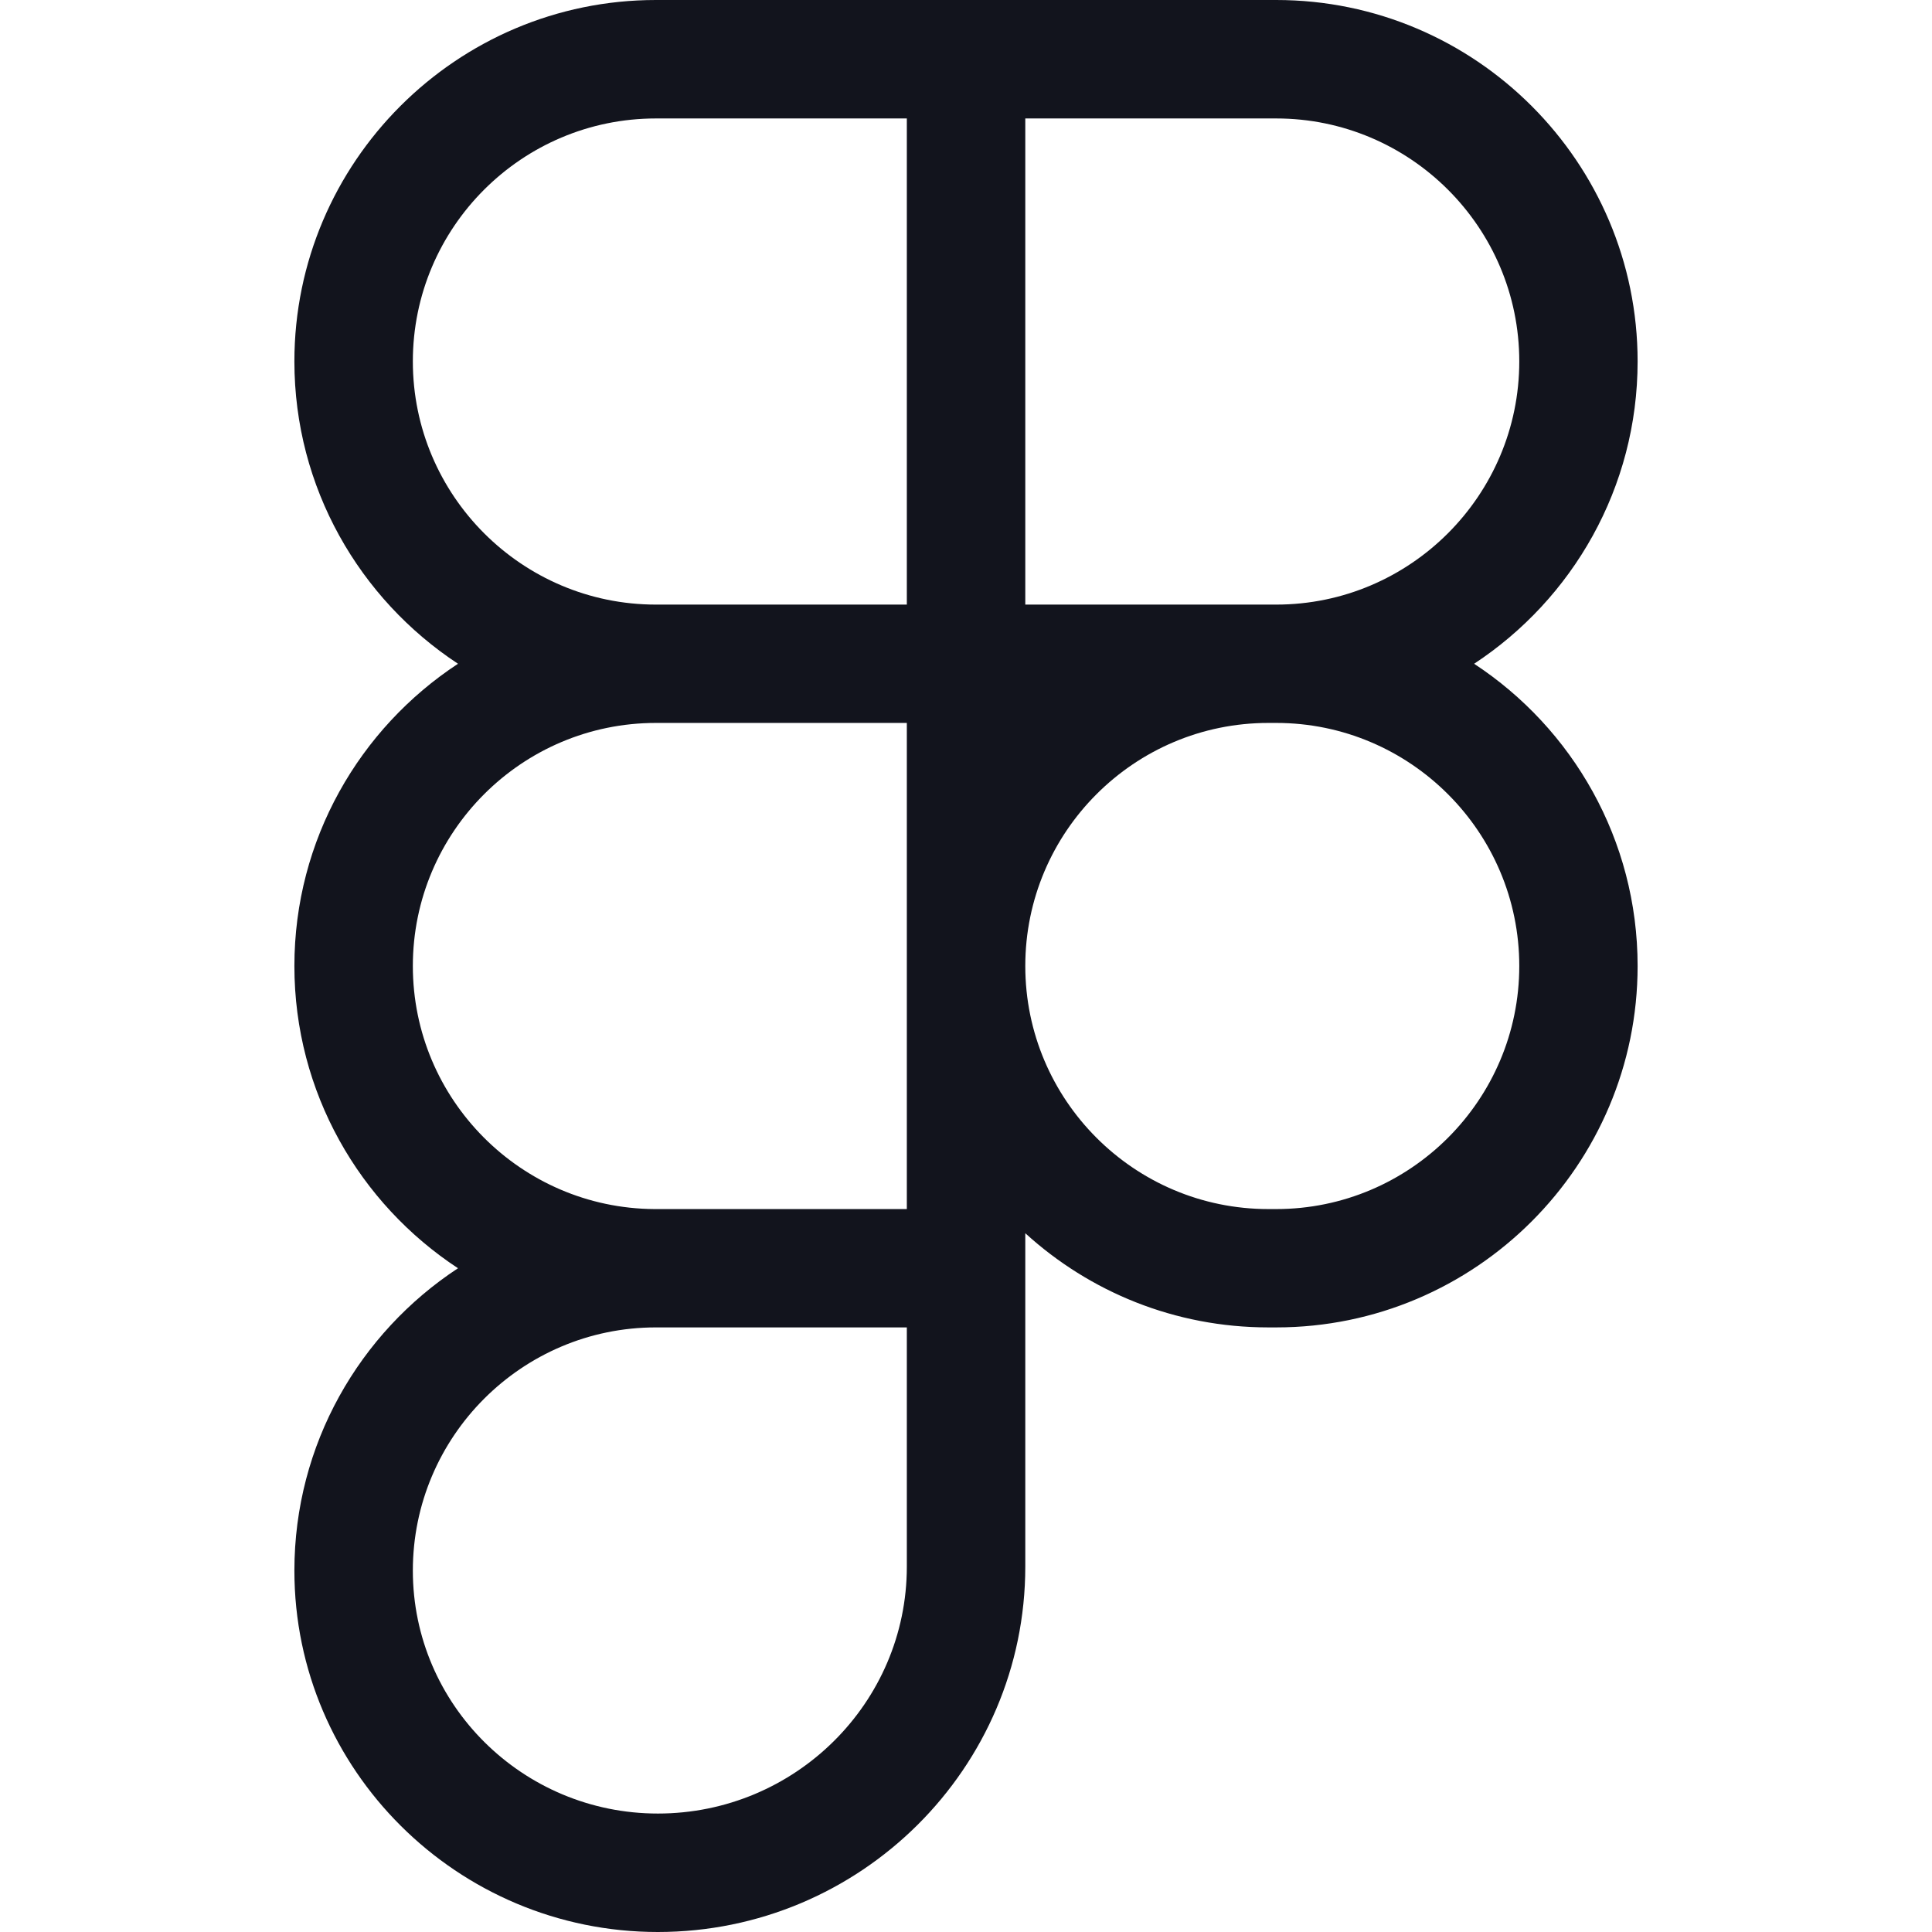
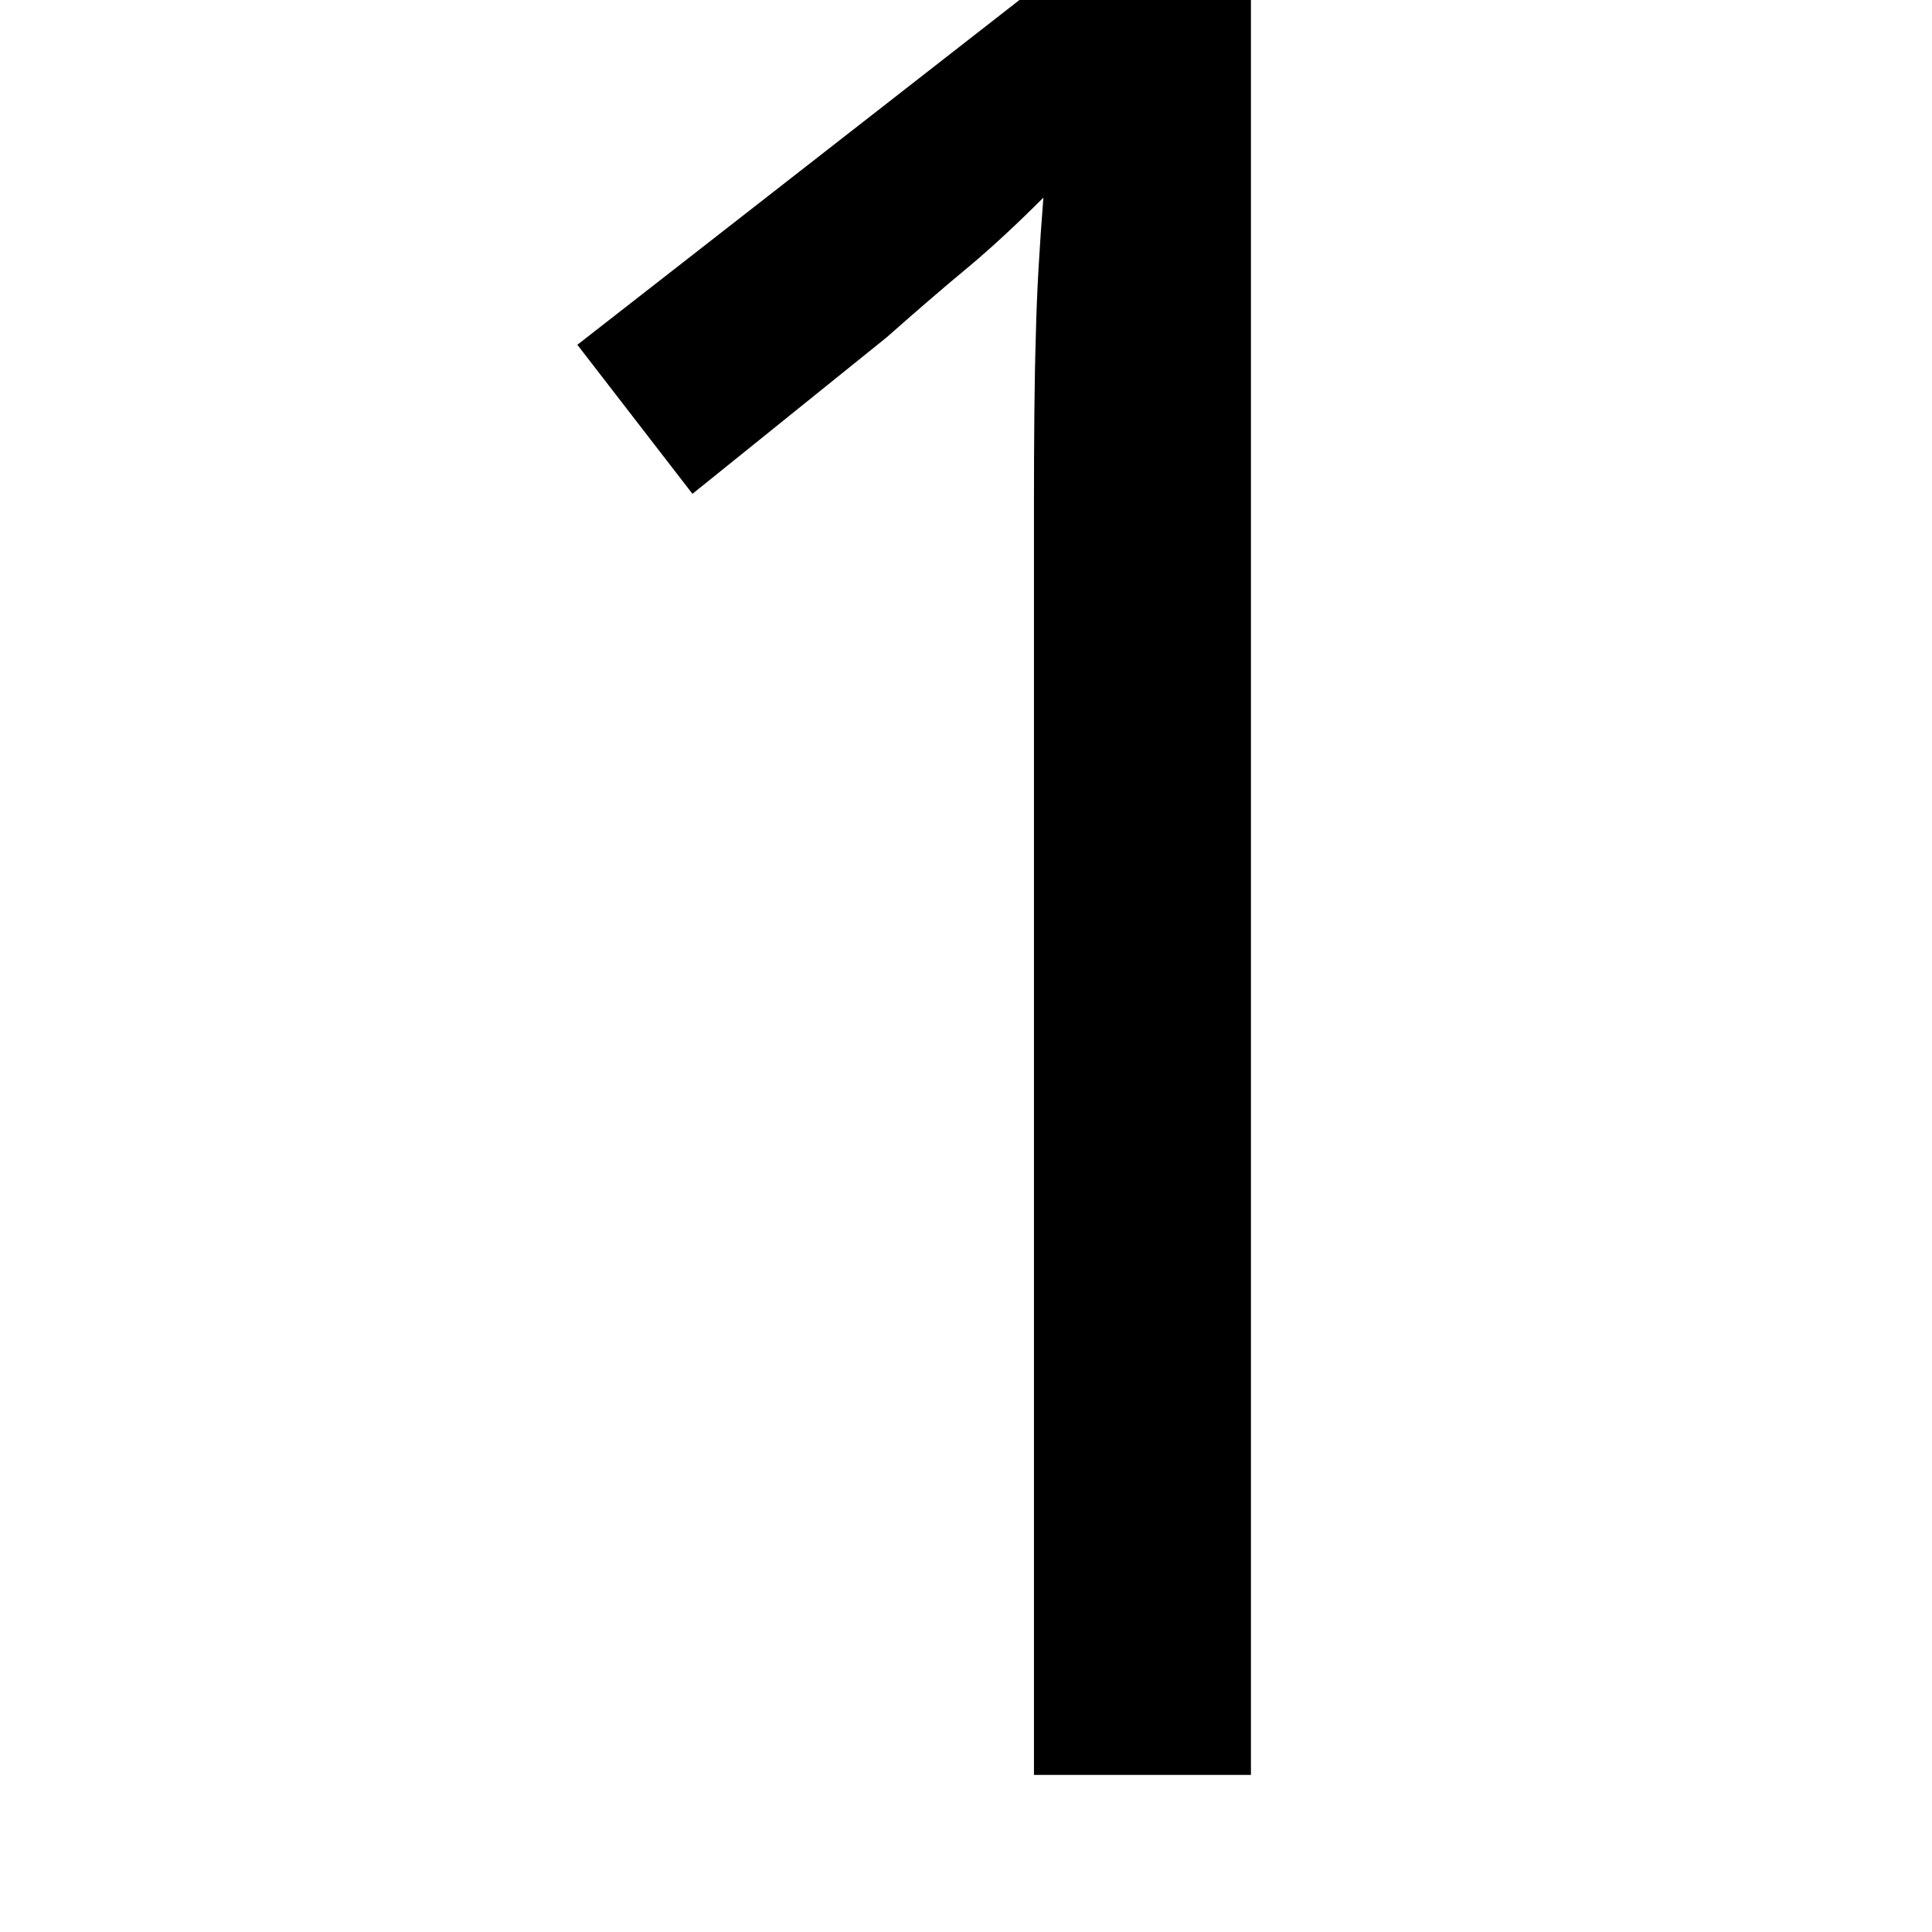
- <svg xmlns="http://www.w3.org/2000/svg" width="16" height="16" viewBox="0 0 16 16" fill="none">
-   <path d="M12.208 5.497C13.023 4.961 13.562 4.039 13.562 2.993C13.562 1.343 12.219 0 10.569 0H5.432C3.782 0 2.438 1.343 2.438 2.993C2.438 4.039 2.978 4.961 3.793 5.497C2.978 6.032 2.438 6.954 2.438 8C2.438 9.046 2.978 9.968 3.793 10.503C2.978 11.038 2.438 11.961 2.438 13.007C2.438 14.657 3.789 16 5.448 16C7.126 16 8.491 14.643 8.491 12.974V10.213C9.023 10.698 9.729 10.993 10.504 10.993H10.569C12.219 10.993 13.562 9.651 13.562 8C13.562 6.954 13.023 6.032 12.208 5.497ZM8.491 0.981H10.569C11.678 0.981 12.582 1.883 12.582 2.993C12.582 4.103 11.678 5.007 10.569 5.007H8.491V0.981ZM3.419 2.993C3.419 1.883 4.322 0.981 5.432 0.981H7.51V5.007H5.432C4.322 5.007 3.419 4.103 3.419 2.993ZM3.419 8C3.419 6.89 4.322 5.987 5.432 5.987H7.51V10.013H5.419C4.315 10.006 3.419 9.106 3.419 8ZM7.51 12.974C7.51 14.102 6.585 15.019 5.448 15.019C4.329 15.019 3.419 14.117 3.419 13.007C3.419 11.897 4.322 10.993 5.432 10.993H7.51V12.974ZM10.569 10.013H10.504C9.393 10.013 8.491 9.11 8.491 8C8.491 6.89 9.393 5.987 10.504 5.987H10.569C11.678 5.987 12.582 6.89 12.582 8C12.582 9.11 11.678 10.013 10.569 10.013Z" fill="#12141D" />
+ <svg xmlns="http://www.w3.org/2000/svg" version="1.1" id="Layer_1" x="0px" y="0px" viewBox="0 0 16 16" style="enable-background:new 0 0 16 16;" xml:space="preserve">
+   <style type="text/css">
+ 	.st0{display:none;fill:#12141D;}
+ 	.st1{fill:none;}
+ 	.st2{font-family:'Cakra-Normal';}
+ 	.st3{font-size:21px;}
+ </style>
+   <path class="st0" d="M12.2,5.5C13,5,13.6,4,13.6,3c0-1.7-1.3-3-3-3H5.4c-1.7,0-3,1.3-3,3c0,1,0.5,2,1.4,2.5C3,6,2.4,7,2.4,8  c0,1,0.5,2,1.4,2.5C3,11,2.4,12,2.4,13c0,1.7,1.4,3,3,3c1.7,0,3-1.4,3-3v-2.8c0.5,0.5,1.2,0.8,2,0.8h0.1c1.7,0,3-1.3,3-3  C13.6,7,13,6,12.2,5.5z M8.5,1h2.1c1.1,0,2,0.9,2,2c0,1.1-0.9,2-2,2H8.5V1z M3.4,3c0-1.1,0.9-2,2-2h2.1v4H5.4C4.3,5,3.4,4.1,3.4,3z   M3.4,8c0-1.1,0.9-2,2-2h2.1v4H5.4C4.3,10,3.4,9.1,3.4,8z M7.5,13c0,1.1-0.9,2-2.1,2c-1.1,0-2-0.9-2-2s0.9-2,2-2h2.1V13z M10.6,10  L10.6,10c-1.2,0-2.1-0.9-2.1-2c0-1.1,0.9-2,2-2h0.1c1.1,0,2,0.9,2,2C12.6,9.1,11.7,10,10.6,10z M-195-233.9c0,0-0.1,0-0.1,0  c-0.4-0.1-0.6-0.4-0.6-0.8c0-0.1,1.1-6.3-0.1-13.6c-0.1-0.4,0.2-0.8,0.6-0.8c0.4-0.1,0.8,0.2,0.8,0.6c1.3,7.6,0.2,13.9,0.1,14.1  C-194.3-234.1-194.6-233.9-195-233.9z M-194.9-234.7c-5.5-0.8-11.9,6.1-7.9,9.1C-198.8-222.5-192.9-230.8-194.9-234.7z   M-200.9-224.2c-0.8,0-1.6-0.3-2.3-0.8c-1.5-1.1-1.9-2.9-1.1-4.8c1.3-3.1,5.6-6.1,9.6-5.6c0.2,0,0.4,0.2,0.5,0.4  c1.4,2.7-0.5,7.1-3.1,9.3C-198.5-224.7-199.8-224.2-200.9-224.2z M-195.8-234c-3.1,0-6.3,2.4-7.3,4.8c-0.5,1.3-0.3,2.4,0.7,3.1  c1.5,1.2,3.2,0.1,4.1-0.7c2-1.7,3.6-5.1,2.9-7.2C-195.5-234-195.6-234-195.8-234z M-191.2-218.3c-0.1,0-0.3,0-0.4-0.1  c-0.3-0.2-0.4-0.7-0.2-1c0.1-0.2,3.5-5.6,9.6-10.3c0.3-0.2,0.8-0.2,1,0.1c0.2,0.3,0.2,0.8-0.1,1c-5.9,4.5-9.3,9.9-9.3,10  C-190.7-218.4-190.9-218.3-191.2-218.3z M-191.4-207.3c-5-0.5-3.8-10.6,0.3-12.1C-186.5-216.3-186.4-206.9-191.4-207.3   M-191.5-206.6c-2.1-0.2-3.5-1.8-3.9-4.5c-0.4-3.4,1.1-7.9,4-9c0.2-0.1,0.5,0,0.6,0.1c3.3,2.2,4.4,7.4,3.3,10.6  c-0.7,1.8-2,2.8-3.7,2.8 M-191.3-208c1.2,0.1,2.1-0.5,2.6-1.9c0.9-2.5,0-6.7-2.4-8.7c-2,1-3.1,4.6-2.7,7.3  C-193.8-210.2-193.2-208.2-191.3-208 M-157.6-279c-0.3,0-0.6-0.2-0.7-0.5c-0.1-0.4,0.1-0.8,0.5-0.9c14.8-5,21.5-18.6,21.6-18.7  c0.2-0.4,0.6-0.5,1-0.3c0.4,0.2,0.5,0.6,0.3,1c-0.1,0.1-1.8,3.6-5.4,7.8c-3.3,3.8-9,9-17,11.7C-157.4-279-157.5-279-157.6-279z   M-131.9-295c-0.2,0.2-3.4,3.6-6.4,3.6c-0.7,0-1.5-0.2-2.2-0.7c-3.2-2.4-1.3-7.6-1.3-7.8c0.1-0.4,0.5-0.6,0.9-0.4  c0.4,0.1,0.6,0.5,0.4,0.9l0,0c0,0-1.6,4.4,0.8,6.1c2.4,1.8,6.6-2.6,6.7-2.7c0.3-0.3,0.7-0.3,1,0 M-192.3-277.8c-0.1,0-0.1,0-0.2,0  c-8.4-1.8-14.6-6-18.3-9.3c-4-3.5-6-6.5-6.1-6.7c-0.2-0.3-0.1-0.8,0.2-1c0.3-0.2,0.8-0.1,1,0.2c0.1,0.1,8,11.9,23.5,15.3  c0.4,0.1,0.6,0.5,0.5,0.9C-191.7-278-192-277.8-192.3-277.8z M-219.1-291.2c0,0,4.4,4,6.9,1.9c1.3-1.1,0.4-5,0-6.3  c-0.1-0.4,0.1-0.8,0.5-0.9c0.4-0.1,0.8,0.1,0.9,0.5c0.2,0.6,1.9,5.8-0.4,7.8c-0.8,0.7-1.8,1-2.7,1c-3,0-5.9-2.8-6.1-2.9   M-182.3-277.2c0,0,3.4,0.1,5.2-0.5c0.1-1.9-0.3-4.9-0.3-4.9l4.9-0.4c0,0,0.5,3.8,0.5,5c2.6,0.5,5.3,0.3,5.3,0.3s0.7,8-8.1,8.2  C-177.1-269.5-183.1-273-182.3-277.2z M-174.8-268.8c-1.7,0-4.9-1.5-6.7-3.8c-1.3-1.5-1.8-3.2-1.4-4.8c0.1-0.3,0.4-0.6,0.7-0.6  c0,0,2.7,0.1,4.5-0.4c0-1.8-0.3-4.3-0.3-4.3c0-0.2,0-0.4,0.2-0.5c0.1-0.2,0.3-0.2,0.5-0.3l4.9-0.4c0.4,0,0.7,0.2,0.8,0.6  c0,0.1,0.4,3,0.5,4.5c2.3,0.3,4.5,0.2,4.6,0.2c0.4,0,0.7,0.3,0.8,0.7c0,0.1,0.3,3.7-2.1,6.3C-169.5-269.8-171.8-268.9-174.8-268.8  C-174.8-268.8-174.8-268.8-174.8-268.8z M-181.6-276.5c0,1,0.4,2,1.2,3c1.7,2,4.4,3.2,5.6,3.2c0,0,0,0,0,0c2.5-0.1,4.5-0.8,5.7-2.2  c1.4-1.5,1.7-3.5,1.7-4.6c-1,0-2.9,0-4.7-0.3c-0.3-0.1-0.6-0.3-0.6-0.7c0-0.9-0.3-3.2-0.4-4.3l-3.5,0.3c0.1,1,0.3,2.9,0.2,4.3  c0,0.3-0.2,0.6-0.5,0.7C-178.3-276.5-180.5-276.5-181.6-276.5z M-168-277.7c1.3,8.7-13.1,8.2-13.1,0.5c-1.4,0-7.4-0.2-11.1-1.3  c-0.8,3.5-1.8,6.7-2.4,9c2.1,0.9,6.1,1.3,9.4,1.4c1.1,3.4-3.8,12.2-4.3,13c0,0,13.3,7.8,31.1,5c0,0-3-18.5-2.7-18.8  c2.9-0.7,5.8-1.4,7.8-2.6c-0.9-3.6-3.2-6.9-4.1-8.2C-161.8-278.1-164.9-277.8-168-277.7z M-166.4-248.8c-5.9,0-11-1-14.6-2.1  c-5.6-1.6-8.9-3.5-9.1-3.6c-0.2-0.1-0.3-0.3-0.3-0.4c0-0.2,0-0.4,0.1-0.5c1.1-1.8,4.8-8.8,4.4-11.9c-2.3-0.1-6.7-0.4-9.1-1.4  c-0.3-0.1-0.5-0.5-0.4-0.8c0.2-0.7,0.4-1.4,0.6-2.3c0.6-2,1.2-4.3,1.8-6.7c0-0.2,0.2-0.4,0.3-0.5c0.2-0.1,0.4-0.1,0.6-0.1  c3.8,1.1,9.8,1.3,11,1.3c0.4,0,0.7,0.3,0.7,0.7c0,2.5,1.8,3.8,2.9,4.4c2.3,1.2,5.3,1.1,7.2-0.3c1.4-1,1.9-2.5,1.7-4.5  c0-0.2,0-0.4,0.2-0.6c0.1-0.2,0.3-0.3,0.5-0.3c3-0.1,6-0.4,10.2-2c0.3-0.1,0.6,0,0.8,0.3c2.1,3,3.6,5.9,4.2,8.4  c0.1,0.3-0.1,0.6-0.3,0.8c-1.9,1.2-4.6,1.9-7.4,2.6c0.1,1.1,0.6,4.9,2.6,17.5c0.1,0.7,0.2,1.3-0.5,1.4  C-161.2-249-163.9-248.8-166.4-248.8z M-188.7-255.4c2.8,1.4,14.5,6.8,29.3,4.6c-0.3-1.6-1-6-1.6-10c-1.2-8.2-1.2-8.3-0.8-8.6  c0.1-0.1,0.2-0.2,0.3-0.2l0.5-0.1c2.5-0.6,4.9-1.2,6.6-2.2c-0.4-1.6-1.4-4-3.5-6.9c-3.8,1.4-6.6,1.7-9.4,1.8  c0.1,2.1-0.7,3.9-2.3,5.1c-2.3,1.7-5.9,1.8-8.7,0.4c-2.1-1.1-3.4-2.8-3.6-4.9c-1.9-0.1-6.5-0.3-9.9-1.1c-0.5,2.2-1.1,4.2-1.6,6.1  c-0.2,0.6-0.3,1.1-0.5,1.6c1.8,0.6,4.9,1,8.6,1.1c0.3,0,0.6,0.2,0.7,0.5C-183.6-265-187.4-257.6-188.7-255.4z M-160.1-259.7  c-0.4-2.5-0.8-5.1-1-6.8c-10.1,2.7-19.1,1.7-24.2,0.6c-0.2,1.6-0.9,3.6-1.7,5.5C-182.7-259-172.2-256.4-160.1-259.7z M-172.1-257.4  c-7,0-12.5-1.5-15.1-2.4c-0.2-0.1-0.3-0.2-0.4-0.4c-0.1-0.2-0.1-0.4,0-0.6c0.9-2.1,1.5-3.9,1.7-5.3c0-0.2,0.1-0.4,0.3-0.5  c0.2-0.1,0.4-0.2,0.6-0.1c5.5,1.2,14.1,2,23.8-0.6c0.2-0.1,0.4,0,0.6,0.1c0.2,0.1,0.3,0.3,0.3,0.5c0.2,1.5,0.5,3.8,1,6.8  c0.1,0.4-0.2,0.7-0.5,0.8C-164.2-257.9-168.4-257.4-172.1-257.4z M-186-260.9c4.3,1.3,14,3.5,25.1,0.7c-0.3-2.2-0.6-4-0.8-5.4  c-9.3,2.3-17.5,1.7-23,0.6C-184.9-263.9-185.4-262.5-186-260.9z M-186.9-254.1c-3.2-1.4-9.6-4.9-11.9,0c-1.3,2.7-0.4,14.1-0.4,14.1  s7.4,1.7,10.6,0.7c0.1-2.7-0.1-4.6,0.1-6.3c0,0,7.4,1.3,8.3,0.9c0.8,5.4-10.1,17.6-10.1,17.6s3.3,5.4,6.3,7.3  c12.8-8.5,20.7-19.4,19.9-29.8C-177.5-249.4-182.3-252.2-186.9-254.1z M-184-219c-0.1,0-0.3,0-0.4-0.1c-3.1-2-6.4-7.3-6.5-7.6  c-0.2-0.3-0.1-0.6,0.1-0.9c2.8-3.2,9.7-11.9,9.9-16.4c-1.6,0-4.7-0.5-6.9-0.8c0,0.6,0,1.3,0,2c0,1,0,2.2,0,3.5  c0,0.3-0.2,0.6-0.5,0.7c-3.4,1-10.7-0.7-11-0.7c-0.3-0.1-0.5-0.3-0.6-0.6c-0.1-1.2-0.9-11.7,0.5-14.4c2.4-5,8.2-2.4,11.6-0.8  c0.4,0.2,0.8,0.4,1.2,0.5l0,0c0.5,0.2,0.9,0.4,1.4,0.6c4.1,1.8,9.2,4,21,3.8c0.4,0,0.7,0.3,0.7,0.7c0.5,5.2-1.2,10.7-4.9,16.1  c-3.5,5.1-8.8,10.1-15.3,14.4C-183.7-219.1-183.8-219-184-219z M-189.4-227c0.8,1.2,3.2,4.7,5.4,6.4c12.7-8.5,19.6-18.8,19.2-28.3  c-11.7,0.1-16.8-2.2-20.9-4c-0.5-0.2-1-0.4-1.4-0.6c-0.4-0.2-0.8-0.3-1.2-0.5c-4.2-1.9-8.1-3.3-9.8,0.1c-0.9,1.9-0.6,9.7-0.4,13.2  c1.6,0.3,6.5,1.3,9.2,0.8c0-1.1,0-2,0-2.9c0-1.1,0-2,0.1-2.9c0-0.2,0.1-0.4,0.3-0.5c0.2-0.1,0.4-0.2,0.6-0.1  c3.3,0.6,7.3,1.1,7.9,0.9c0.2-0.1,0.4-0.1,0.6,0c0.2,0.1,0.3,0.3,0.4,0.5C-178.8-239.6-187.5-229.2-189.4-227z M-180.5-245.4  C-180.5-245.4-180.5-245.4-180.5-245.4C-180.5-245.4-180.5-245.4-180.5-245.4z M-149.3-309.4c2,15.1-8.4,26.7-22.9,28.6  c-14.5,1.9-27.6-6.5-29.7-21.6c-2-15.1,8.2-28.3,22.7-30.3C-164.7-334.5-151.3-324.4-149.3-309.4z M-176.3-279.7  c-5.8,0-11.3-1.7-15.8-4.8c-5.7-4-9.5-10.3-10.4-17.7c-1-7.4,0.9-14.8,5.3-20.6c4.4-5.8,10.8-9.5,18-10.5c7.2-1,14.4,0.9,20.2,5.4  c5.8,4.5,9.5,11,10.5,18.5h0c1,7.4-0.9,14.4-5.4,19.8c-4.3,5.2-10.8,8.7-18.1,9.6C-173.6-279.8-175-279.7-176.3-279.7z   M-175.6-332.1c-1.2,0-2.3,0.1-3.5,0.2c-6.9,0.9-12.9,4.4-17.1,9.9c-4.2,5.5-6,12.5-5,19.5c0.9,7,4.4,12.9,9.8,16.7  c5.3,3.7,12,5.2,19,4.3c14.8-2,24.2-13.7,22.3-27.8v0c-0.9-7.1-4.5-13.3-10-17.5C-164.5-330.3-170-332.1-175.6-332.1z M-144-318.9  c4-0.5,2.9-10.2-2.6-12.8c2.6-8.5-3.2-16.7-9-16.6c-6.1,0.1-2.4,7.3-2.4,7.3s-11-20-27-16.2c-6.1,1.4-6,5.4-4.4,9  c-8-3.2-16.6-4.9-21.6-1.1c-3.5,2.6,0.3,6.8,4.5,10.1c-5.3,1.6-9.5,4-9.8,8c-0.3,3.8,3.7,5.5,8.3,6.4c-8.3,5-6.4,14.8-1.9,14.2  c-4.2,2.1,0.1,10.4,7.3,9.4c0,0,0.3,0,0.7-0.1c-0.1-0.3-0.1-0.6-0.1-0.9c-2-15.1,8.2-28.3,22.7-30.3s27.9,8.2,29.9,23.2  c0,0.3,0.1,0.6,0.1,0.9c0.1,0,0.2,0,0.2,0C-140.2-309.3-139.4-318-144-318.9z M-203.8-300.5c-4.1,0-7.2-2.8-8.2-5.7  c-0.5-1.5-0.3-2.9,0.4-3.9c-1.1-0.4-2-1.4-2.5-2.9c-1.2-3.4,0-8.2,4.2-11.5c-3-0.7-7.6-2.4-7.2-6.8c0.3-3.5,3.3-6.3,9-8.2  c-3.4-2.8-5.1-5.3-5.1-7.4c0-1.2,0.6-2.2,1.6-3c5.3-4,13.9-2.2,20.8,0.4c-0.6-1.9-0.5-3.5,0.1-4.9c0.8-1.7,2.6-2.9,5.3-3.5  c6.8-1.6,13.8,0.8,20.2,6.9c2.1,2,3.9,4.2,5.2,5.9c0-0.8,0.1-1.6,0.5-2.2c0.7-1.1,1.9-1.7,3.7-1.7c0,0,0.1,0,0.1,0  c2.7,0,5.3,1.5,7.3,4.2c2.7,3.6,3.6,8.3,2.4,12.7c3.5,2,5.3,6.9,4.8,10.4c-0.2,1.2-0.6,2.2-1.3,2.8c1.2,0.8,1.9,2.3,1.8,4  c-0.2,3.1-2.9,6.7-8.5,7.2l-0.2,0c-0.4,0-0.7-0.3-0.8-0.6c0-0.3-0.1-0.6-0.1-0.9c-0.9-7.1-4.5-13.3-10-17.5  c-5.4-4.2-12.2-6-19.1-5.1c-6.9,0.9-12.9,4.4-17.1,9.9c-4.2,5.5-6,12.5-5,19.5c0,0.3,0.1,0.6,0.1,0.9c0.1,0.4-0.2,0.8-0.6,0.8  l-0.7,0.1C-202.8-300.5-203.3-300.5-203.8-300.5z M-209.8-311.4c0.3,0,0.6,0.2,0.7,0.5c0.1,0.3-0.1,0.7-0.4,0.9  c-1.6,0.8-1.3,2.6-1.1,3.4c0.7,2.3,3.7,5.3,8,4.7l0,0c0-0.1,0-0.2,0-0.2c-1-7.4,0.9-14.8,5.3-20.6c4.4-5.8,10.8-9.5,18-10.5  c7.2-1,14.4,0.9,20.2,5.4c5.8,4.5,9.5,11,10.5,18.5c0,0.1,0,0.2,0,0.2c4.4-0.6,6.5-3.4,6.6-5.8c0.1-1.7-0.8-2.9-2.2-3.2  c-0.3-0.1-0.6-0.4-0.6-0.7c0-0.4,0.3-0.6,0.6-0.7c1.2-0.2,1.6-1.5,1.7-2.3c0.5-3.1-1.2-7.6-4.5-9.1c-0.3-0.2-0.5-0.5-0.4-0.9  c1.3-4.2,0.5-8.7-2-12c-1.7-2.3-4-3.7-6.3-3.6c-1.2,0-2.1,0.4-2.5,1c-0.9,1.5,0.2,4.3,0.7,5.3c0.2,0.3,0,0.8-0.3,1  c-0.3,0.2-0.8,0.1-1-0.3c0,0-2.8-5-7.4-9.4c-6.1-5.8-12.5-8-18.8-6.5c-2.3,0.5-3.7,1.4-4.4,2.7c-0.6,1.3-0.5,3.1,0.5,5.2  c0.1,0.3,0.1,0.6-0.1,0.8c-0.2,0.2-0.5,0.3-0.8,0.2c-6.7-2.7-15.7-5.1-20.9-1.2c-0.7,0.6-1.1,1.2-1.1,1.9c0,1.2,1,3.4,5.6,7.1  c0.2,0.2,0.3,0.4,0.3,0.7c-0.1,0.3-0.2,0.5-0.5,0.6c-5.9,1.8-9,4.2-9.3,7.4c-0.2,2.7,2.2,4.5,7.7,5.6c0.3,0.1,0.5,0.3,0.6,0.6  c0.1,0.3-0.1,0.6-0.3,0.7c-5.3,3.2-5.9,8.2-5,10.7C-212.1-312-211.1-311.2-209.8-311.4C-209.9-311.4-209.9-311.4-209.8-311.4z   M-187.1-298.5c0,2.2-1.8,4-4,4c-2.2,0-4-1.8-4-4c0-2.2,1.8-4,4-4C-188.9-302.6-187.1-300.8-187.1-298.5z M-153.4-302.3  c0,2.2-1.8,4-4,4s-4-1.8-4-4s1.8-4,4-4S-153.4-304.6-153.4-302.3z M-167.1-309.5C-167.1-309.5-167.2-309.5-167.1-309.5  c-0.4,0-0.7-0.3-0.7-0.6c0-0.2,0-0.3,0.1-0.5c0,0,0,0,0,0c1-3.1,2.8-4.1,4.1-4.3c2-0.4,3.9,0.6,5.4,2.7c0,0,0,0,0,0  c0.1,0.1,0.2,0.2,0.2,0.4c0.1,0.3-0.1,0.7-0.4,0.8c-0.2,0.1-0.6,0.1-0.9-0.4c-1.1-1.6-2.5-2.4-3.9-2.1c-1.4,0.2-2.4,1.3-3,3.3  C-166.4-310-166.6-309.5-167.1-309.5z M-177.1-305.8C-177.1-305.8-177.2-305.8-177.1-305.8c-0.4,0-0.6-0.3-0.7-0.6  c0-0.1,0-0.3,0.1-0.4c0.5-1.6,1.5-2.1,2.2-2.3c1.1-0.2,2.1,0.3,2.9,1.4c0.1,0.1,0.1,0.2,0.2,0.3c0.1,0.3-0.1,0.7-0.4,0.8  c-0.1,0-0.6,0.2-0.9-0.3c-0.4-0.6-0.9-0.9-1.5-0.8c-0.5,0.1-0.9,0.5-1.1,1.3C-176.6-305.9-177-305.8-177.1-305.8z M-192.8-305.9  C-192.9-305.9-192.9-305.9-192.8-305.9c-0.4,0-0.7-0.3-0.7-0.6c0-0.2,0-0.3,0.1-0.4c0,0,0,0,0,0c1-3.1,2.8-4.1,4.1-4.3  c2-0.4,3.9,0.6,5.4,2.7c0,0,0,0,0,0c0.1,0.1,0.2,0.2,0.2,0.4c0.1,0.3-0.1,0.7-0.4,0.8c-0.2,0.1-0.6,0.1-0.9-0.4  c-0.8-1.1-2.1-2.4-3.9-2.1c-0.9,0.2-2.2,0.9-3,3.3C-192.2-306.1-192.5-305.9-192.8-305.9z M-182-301.4c1.8-2.3,2.7,1,7,0.6  c4.4-0.4,4.7-3.9,7-1.4c1.9,2.1,1.3,14.7-5.9,15.2C-181.1-286.4-183.7-299.2-182-301.4z M-174.3-286.2c-2.7,0-5.2-1.8-6.9-5  c-2-3.7-2.7-9-1.4-10.7c0,0,0,0,0,0c1.3-1.7,2.5-1.1,3.6-0.5c0.9,0.5,2.1,1,3.9,0.9c1.8-0.2,2.8-0.9,3.6-1.4c1.1-0.7,2.3-1.6,4,0.3  c1.4,1.5,1.6,7-0.1,11.2c-1.3,3.3-3.5,5.1-6.3,5.3C-174-286.2-174.2-286.2-174.3-286.2z M-181.5-300.9c-0.7,0.9-0.5,5.3,1.5,9.1  c1.1,2,3,4.4,6,4.2c2.8-0.2,4.3-2.5,5-4.4c1.6-4,1.2-8.8,0.4-9.7c-0.9-0.9-1-0.8-2.1-0.1c-0.9,0.6-2.2,1.5-4.3,1.7  c-2.2,0.2-3.6-0.5-4.6-1C-180.7-301.6-180.9-301.7-181.5-300.9L-181.5-300.9z M-150.4-309.1c0,0-0.1-3.1,3.6-4.1  c3.8-1.1,6.2,3.8,4.6,7.2c-1.6,3.4-5.9,4.1-7.7,2L-150.4-309.1z M-147-302.2c-1.4,0-2.6-0.5-3.4-1.5c-0.2-0.3-0.2-0.8,0.1-1  c0.3-0.2,0.8-0.2,1,0.1c0.6,0.7,1.6,1.1,2.7,0.9c1.3-0.1,2.9-0.9,3.7-2.7c0.8-1.6,0.5-3.8-0.7-5.2c-0.5-0.6-1.5-1.4-3.1-1  c-3,0.9-3,3.3-3,3.4c0,0.4-0.3,0.7-0.7,0.7c0,0,0,0,0,0c-0.4,0-0.7-0.3-0.7-0.7c0-1.3,0.8-3.9,4.1-4.8c1.7-0.5,3.4,0,4.6,1.4  c1.5,1.8,1.9,4.6,0.9,6.7c-0.9,2-2.8,3.3-4.9,3.6C-146.6-302.2-146.8-302.2-147-302.2z M-201-302.3c0,0-0.8-3-4.5-3.1  c-4,0-5,5.3-2.6,8.1c2.4,2.8,6.8,2.4,7.9-0.1L-201-302.3z M-203.9-294.6c-1.8,0-3.6-0.8-4.8-2.2c-1.6-1.8-1.9-4.6-0.9-6.7  c0.8-1.6,2.2-2.6,4-2.6c0,0,0,0,0,0c3.4,0,4.9,2.4,5.2,3.6c0.1,0.4-0.1,0.8-0.5,0.9c-0.4,0.1-0.8-0.1-0.9-0.5c0-0.1-0.7-2.5-3.8-2.5  c0,0,0,0,0,0c-1.6,0-2.4,1.1-2.7,1.8c-0.8,1.6-0.5,3.8,0.7,5.2c1.3,1.5,3.1,1.9,4.3,1.7c1.1-0.2,2-0.8,2.4-1.6  c0.2-0.4,0.6-0.5,0.9-0.4c0.4,0.2,0.5,0.6,0.4,0.9c-0.6,1.3-1.9,2.2-3.5,2.5C-203.3-294.6-203.6-294.6-203.9-294.6z M-159.9-331.6  c7.7,5.6,6.1,8.8,2.8,8.7c-5.2-0.2-9.3-6.7-9.3-6.7s1.5,7-5.1,6.9c-5.6-0.1-7.3-7.1-7.3-7.1s-0.9,10.6-8.4,9.8c-5.1-0.5-5-7-5-7  s-3.7,12.3-8.9,10.1c-8.1-3.4,9.3-19.3,20.2-20.3C-170.3-338.3-159.9-331.6-159.9-331.6z M-200-315.9c-0.5,0-1-0.1-1.5-0.3  c-0.4-0.2-0.5-0.6-0.4-0.9c0.2-0.4,0.6-0.5,0.9-0.4c0.7,0.3,1.4,0.3,2.1-0.1c2.8-1.3,5.2-7.4,5.9-9.6c0.1-0.3,0.4-0.6,0.8-0.5  c0.4,0.1,0.6,0.4,0.6,0.7c0,0,0,1.7,0.6,3.3c0.7,2,2,3,3.7,3c6.9,0,7.7-8.7,7.7-9.1c0-0.3,0.3-0.6,0.6-0.7c0.3,0,0.7,0.2,0.8,0.5  c0,0.1,2.4,7.2,7.4,6.6c1.2-0.1,2.1-0.6,2.7-1.4c1.3-1.8,0.9-4.6,0.9-4.6c-0.1-0.3,0.1-0.6,0.4-0.8c0.3-0.1,0.7,0,0.9,0.2  c0.1,0.1,6.2,8.2,11.1,5.3c0.3-0.2,0.8-0.1,1,0.2c0.2,0.3,0.1,0.8-0.2,1c-4.5,2.7-9.4-1.6-11.6-4.1c-0.1,1.1-0.4,2.5-1.2,3.6  c-0.9,1.1-2.1,1.8-3.7,2c-4.1,0.5-6.7-2.9-8-5.4c-0.2,0.8-0.5,1.8-1,2.7c-1.6,3.5-4.3,5.3-7.8,5.3c-1.4,0-2.6-0.5-3.6-1.4  c-0.9-0.9-1.5-2.2-1.8-3.4c-1.1,2.7-3.1,6.5-5.6,7.8C-198.8-316.1-199.4-315.9-200-315.9z" />
+   <rect x="2.9" y="0" class="st1" width="9.1" height="16" />
+   <text transform="matrix(1 0 0 1 2.9065 14.6991)" class="st2 st3">1</text>
</svg>
